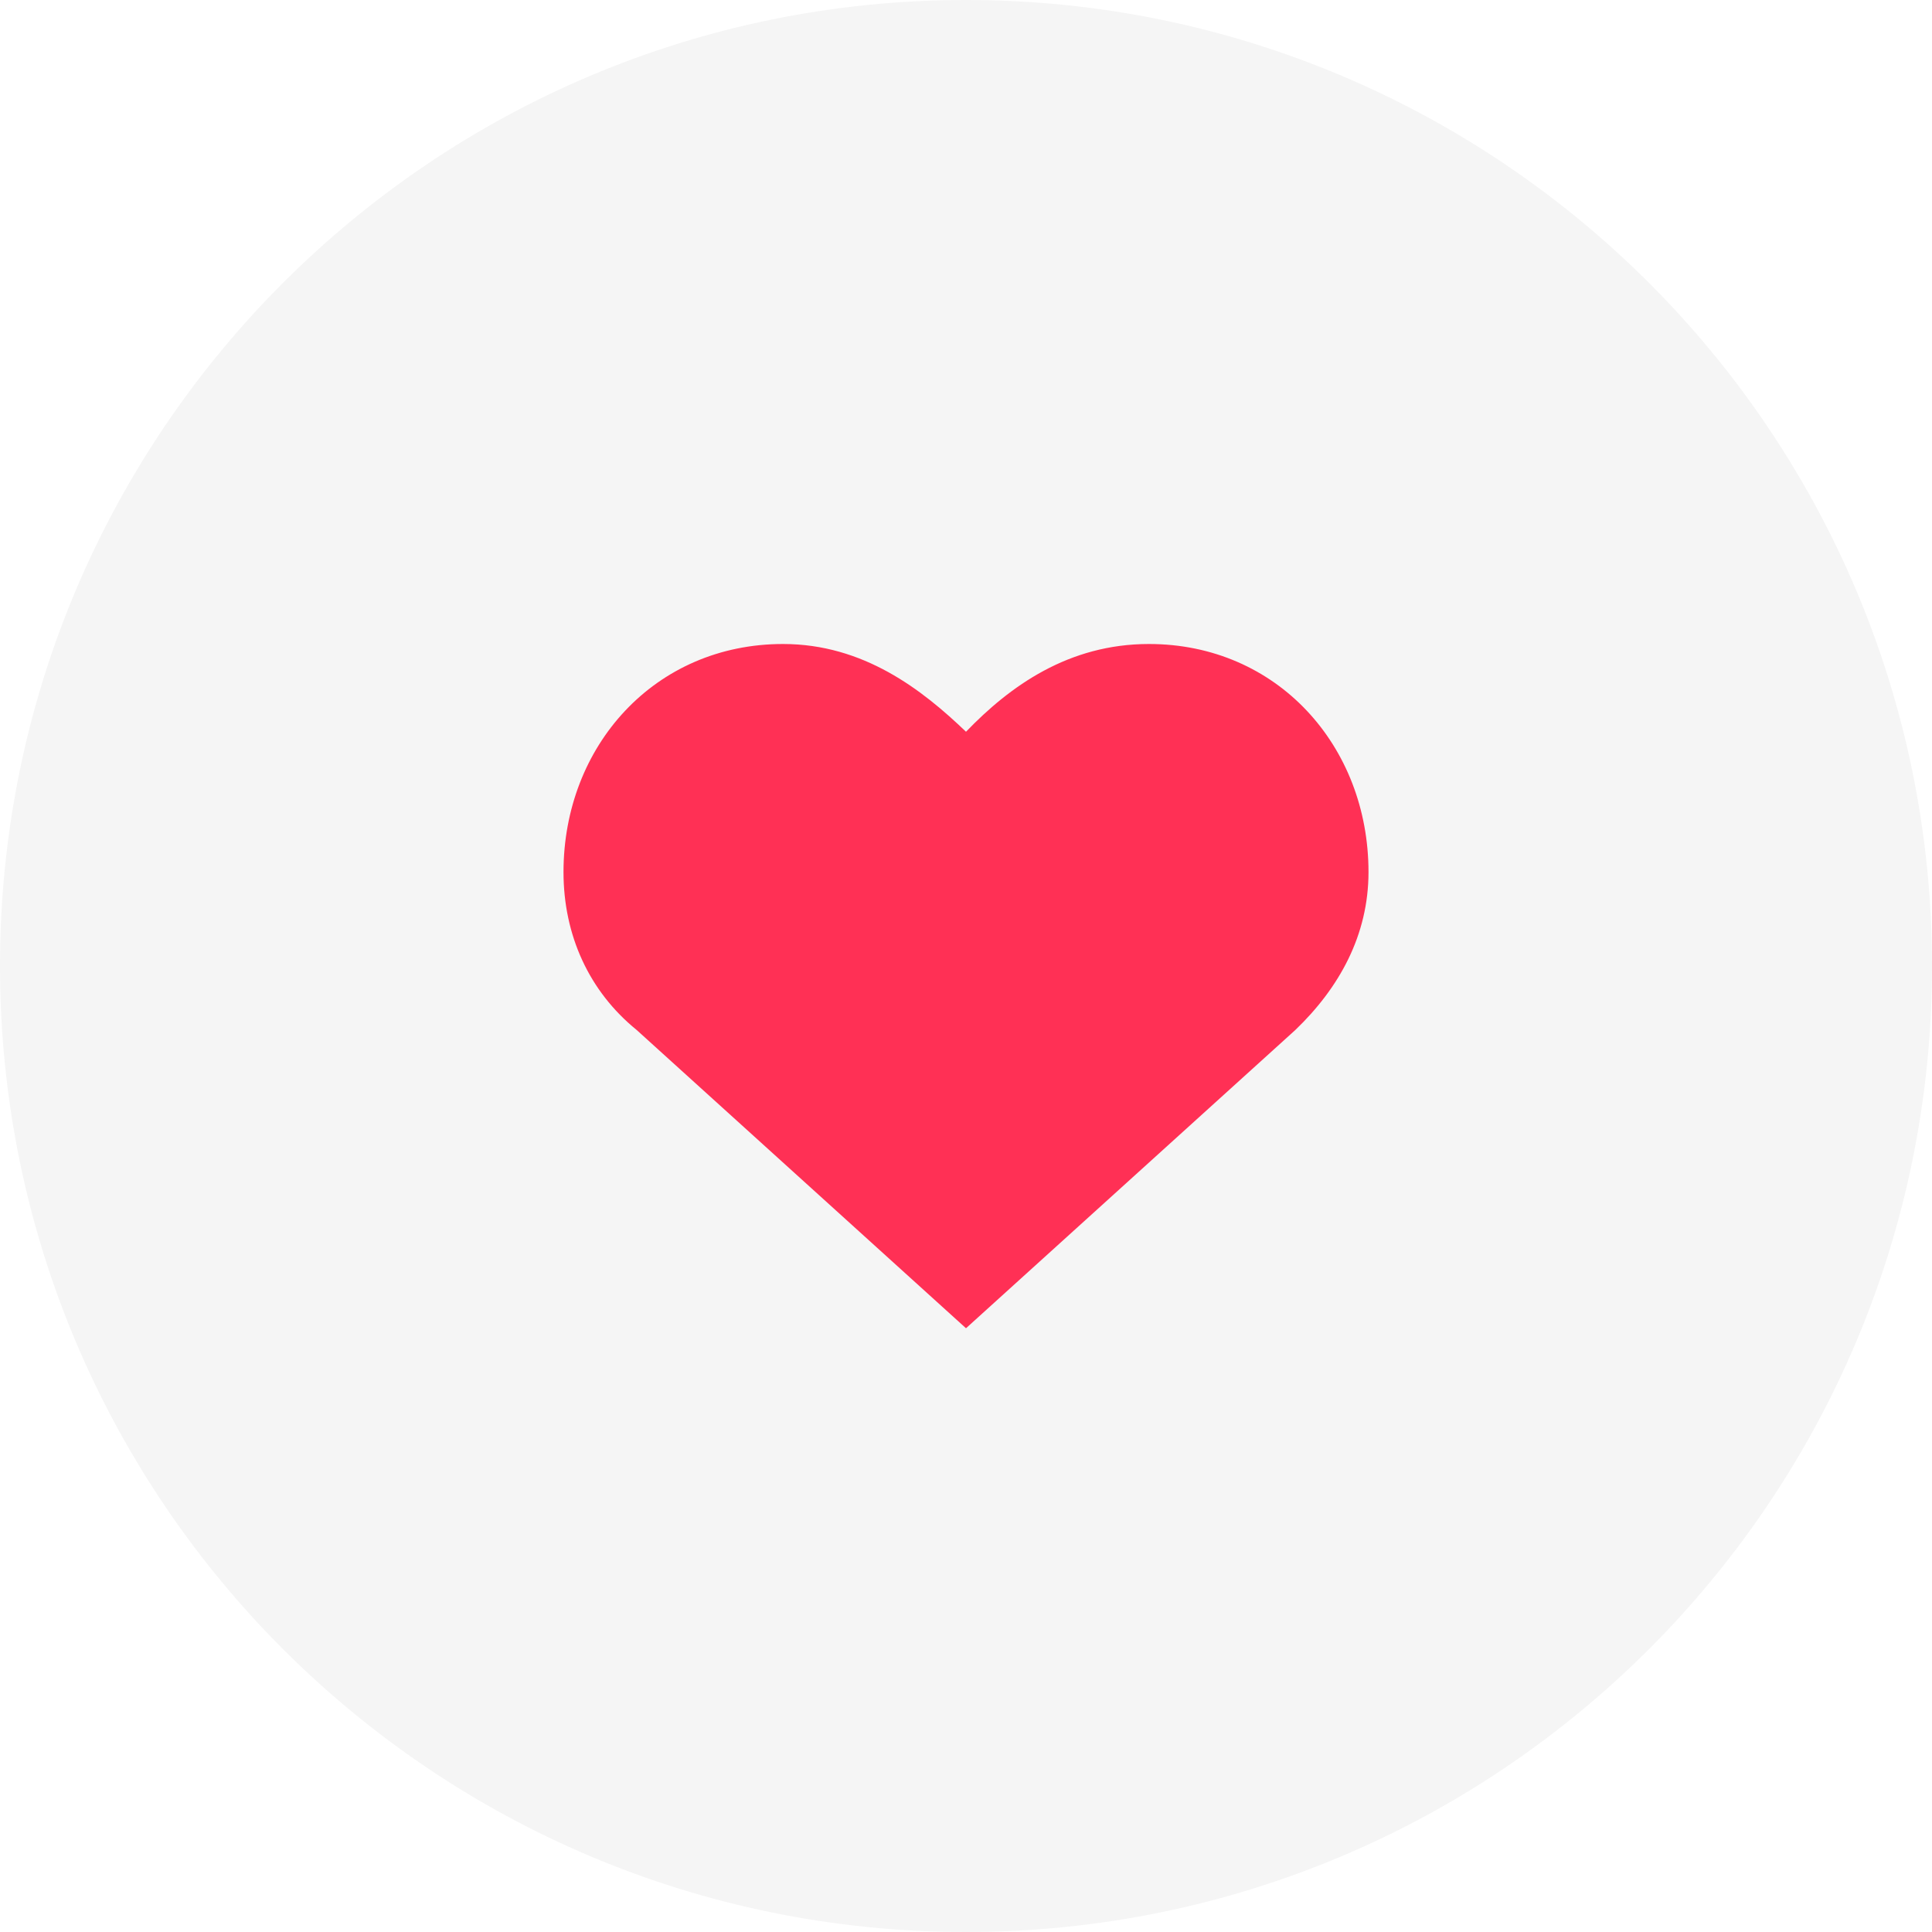
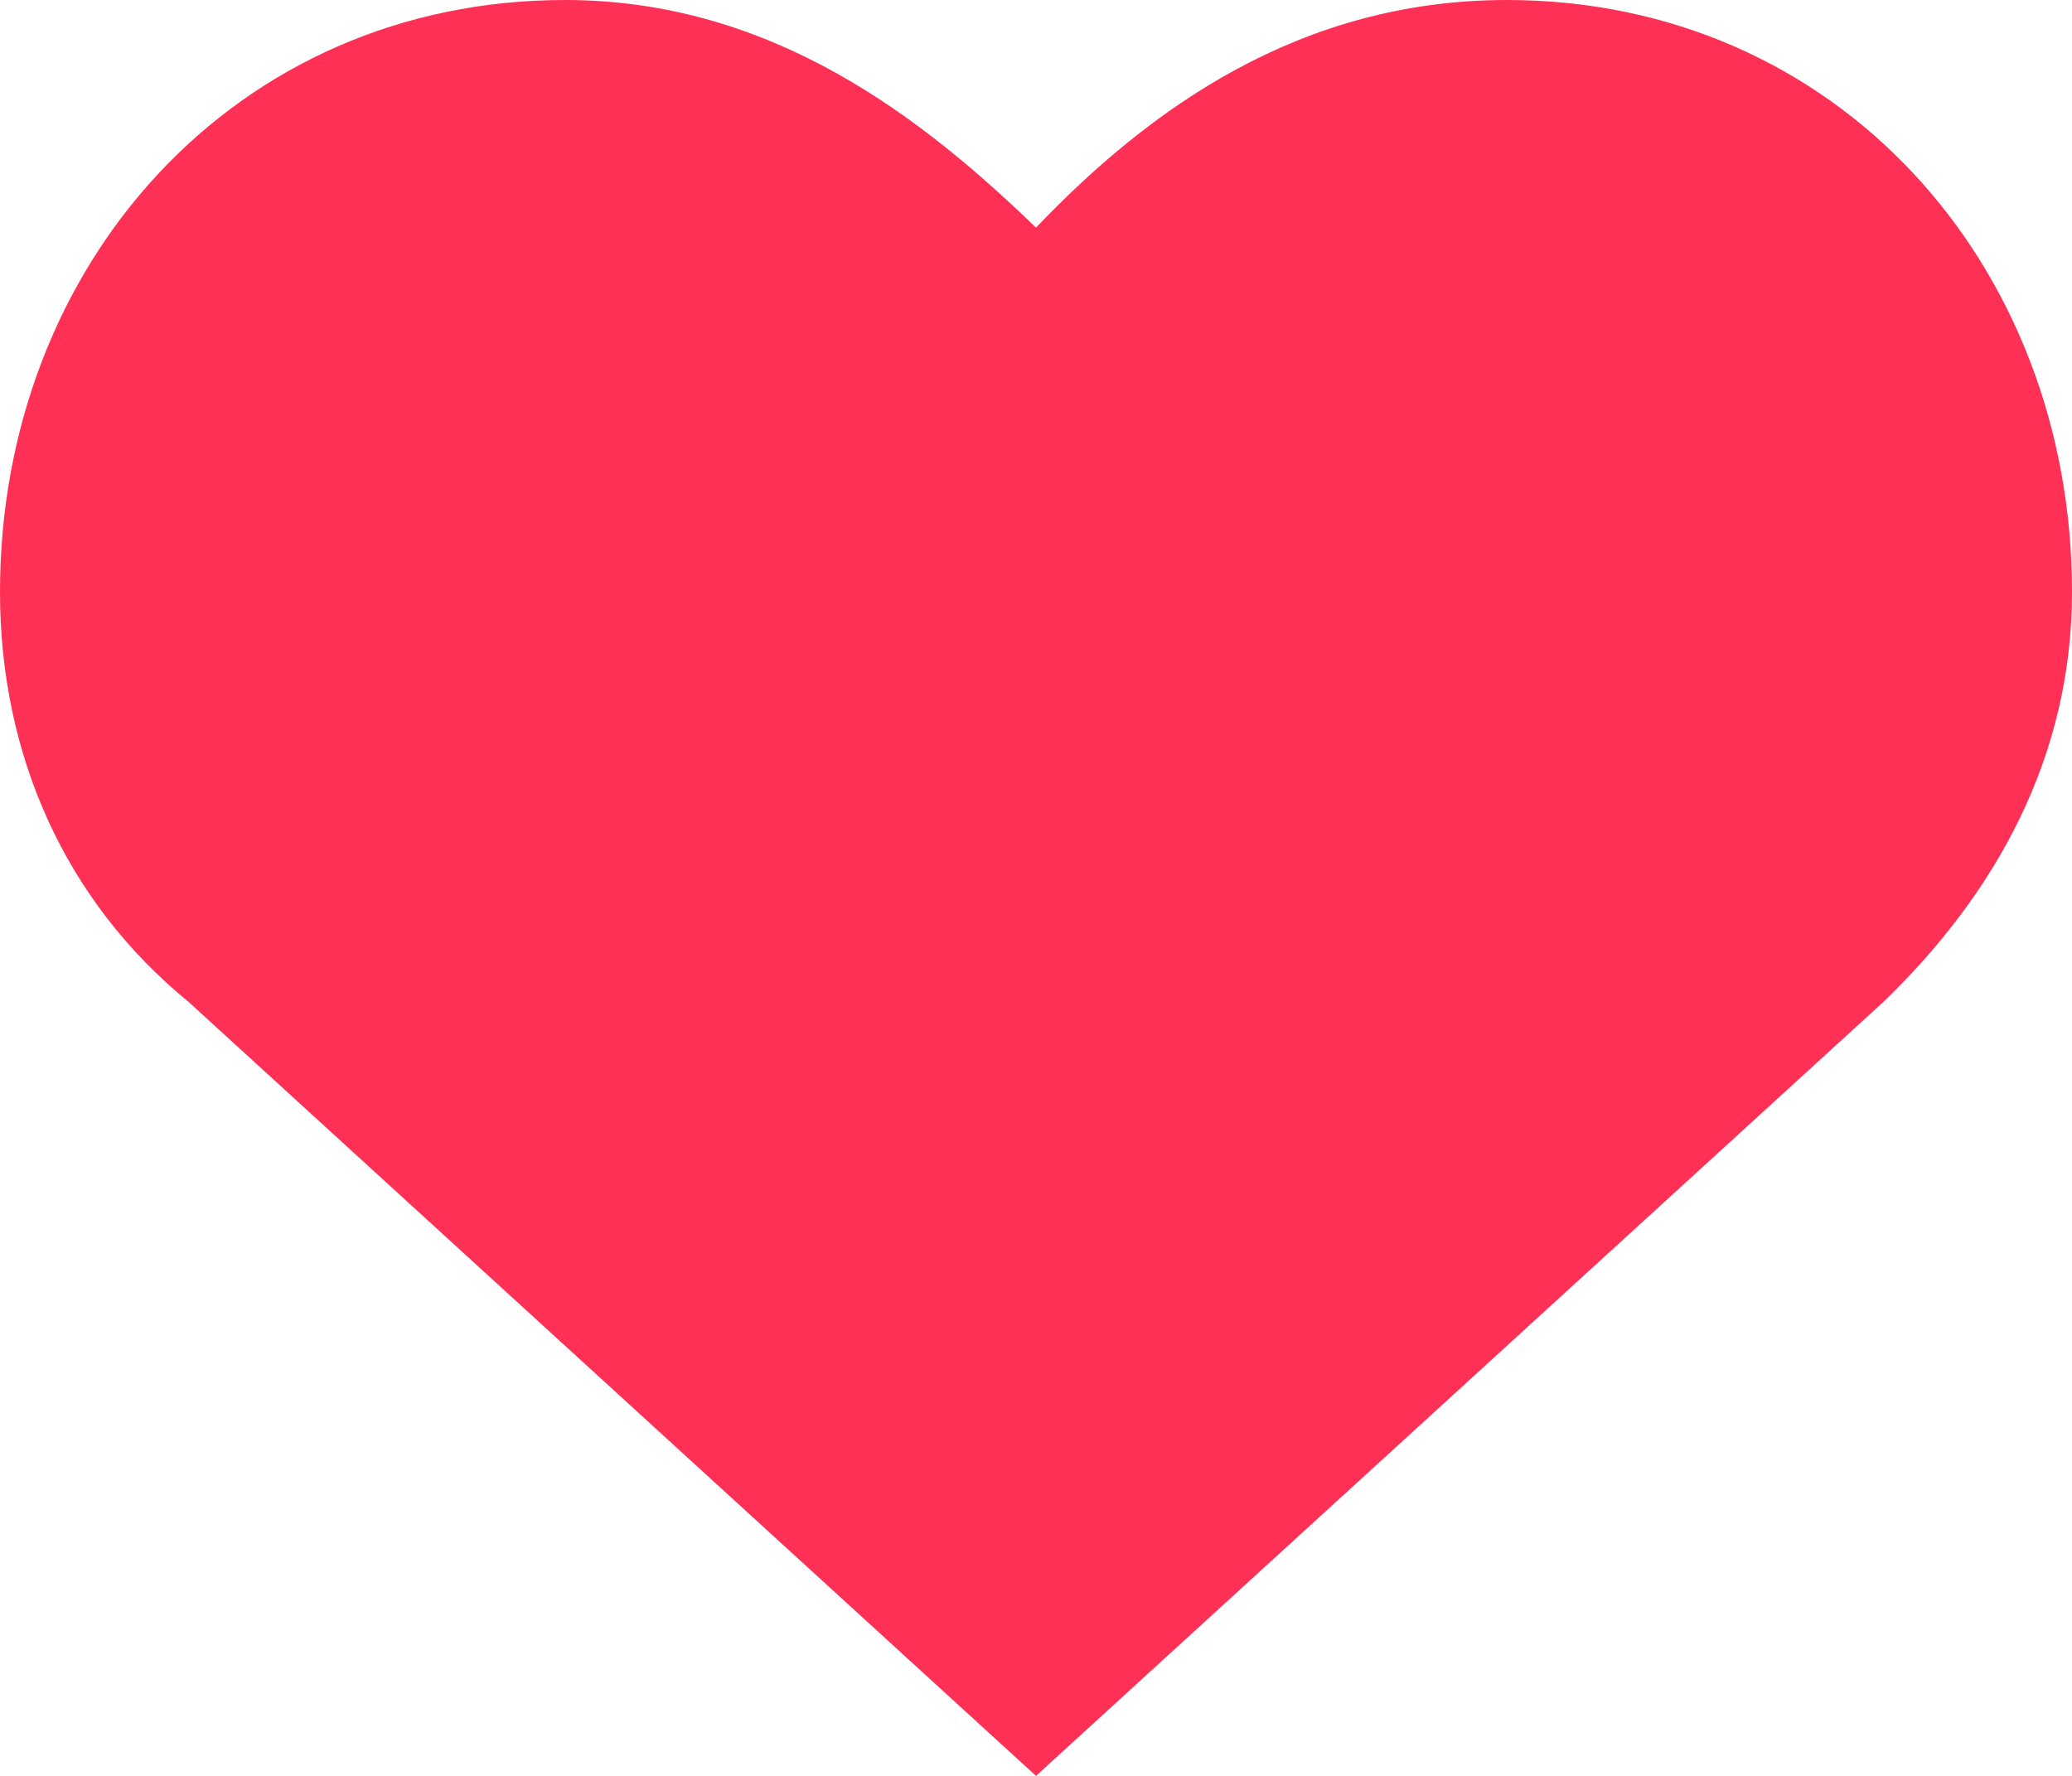
- <svg xmlns="http://www.w3.org/2000/svg" width="24" height="24" viewBox="0 0 24 24" fill="none">
-   <rect width="24" height="24" rx="12" fill="#F5F5F5" />
-   <path d="M14.273 8C13.273 8 12.546 8.523 12 9.09C11.454 8.567 10.727 8 9.727 8C8.136 8 7 9.264 7 10.833C7 11.618 7.318 12.315 7.909 12.795L12 16.5L16.091 12.795C16.636 12.272 17 11.618 17 10.833C17 9.264 15.864 8 14.273 8Z" fill="#FF3055" />
+ <svg xmlns="http://www.w3.org/2000/svg" width="14" height="12" viewBox="0 0 14 12" fill="none">
+   <path d="M10.182 0C8.782 0 7.764 0.738 7 1.538C6.236 0.8 5.218 0 3.818 0C1.591 0 0 1.785 0 4C0 5.108 0.445 6.092 1.273 6.769L7 12L12.727 6.769C13.491 6.031 14 5.108 14 4C14 1.785 12.409 0 10.182 0Z" fill="#FF3055" />
</svg>
